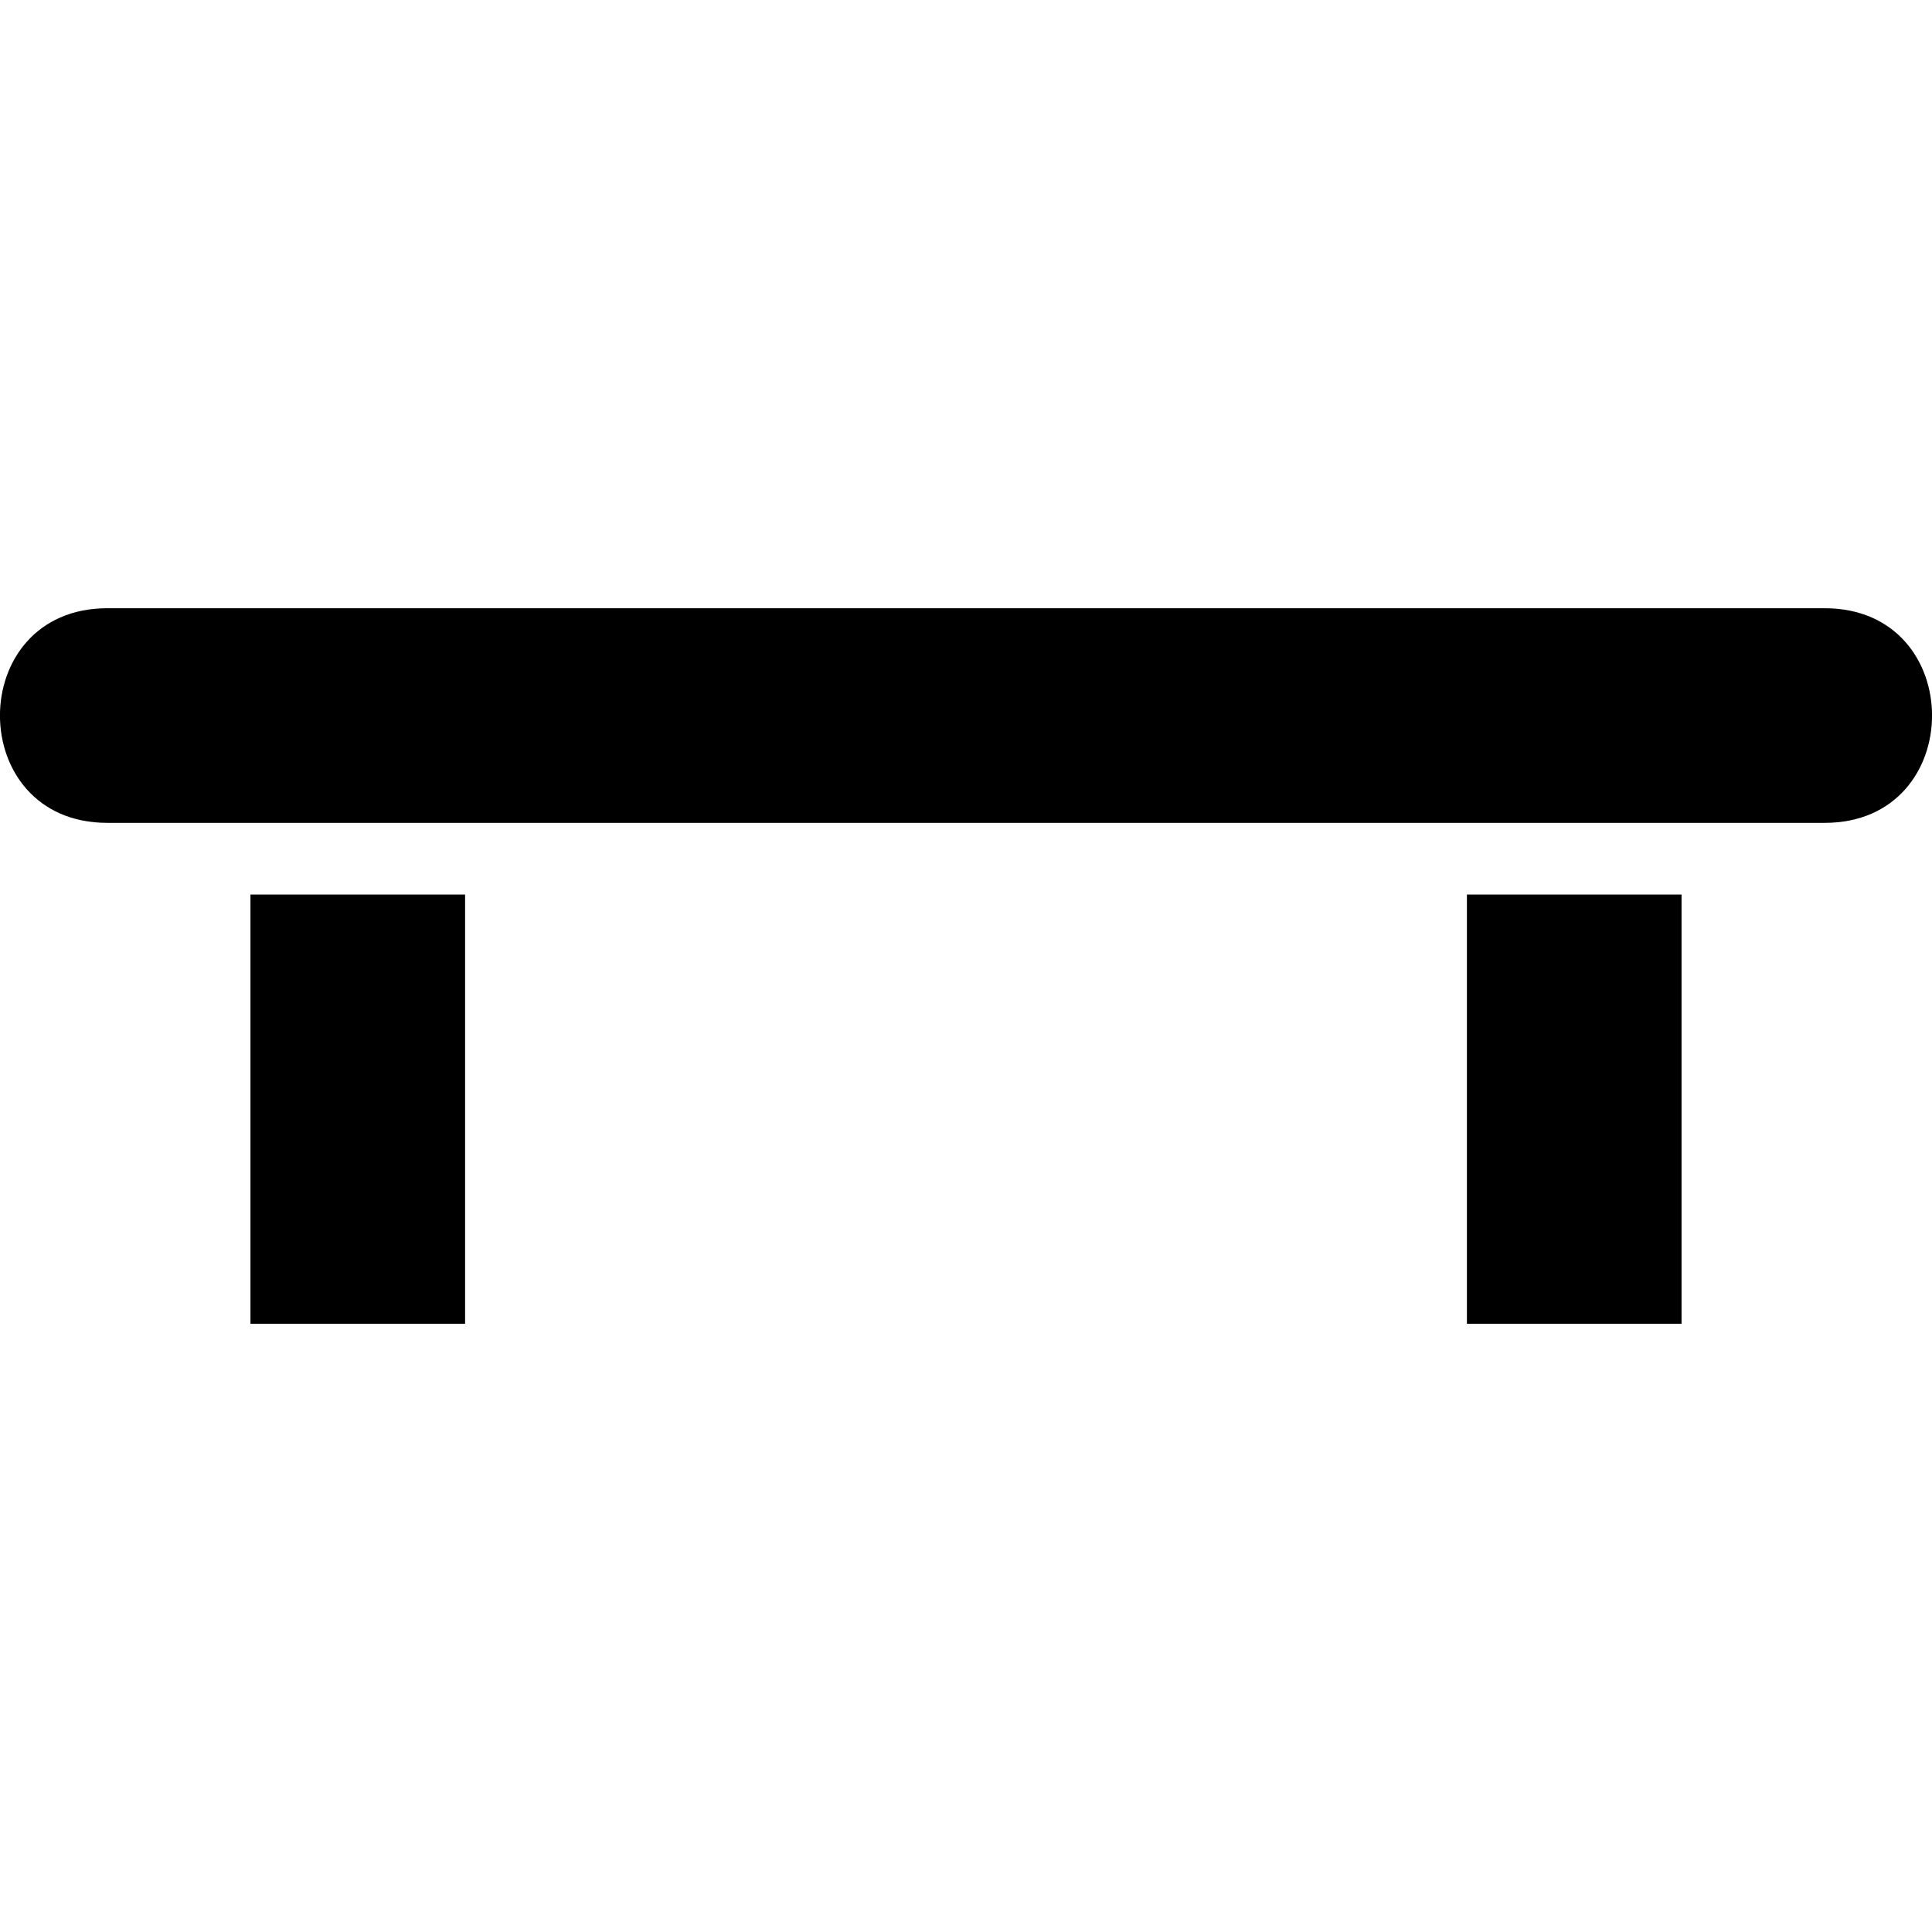
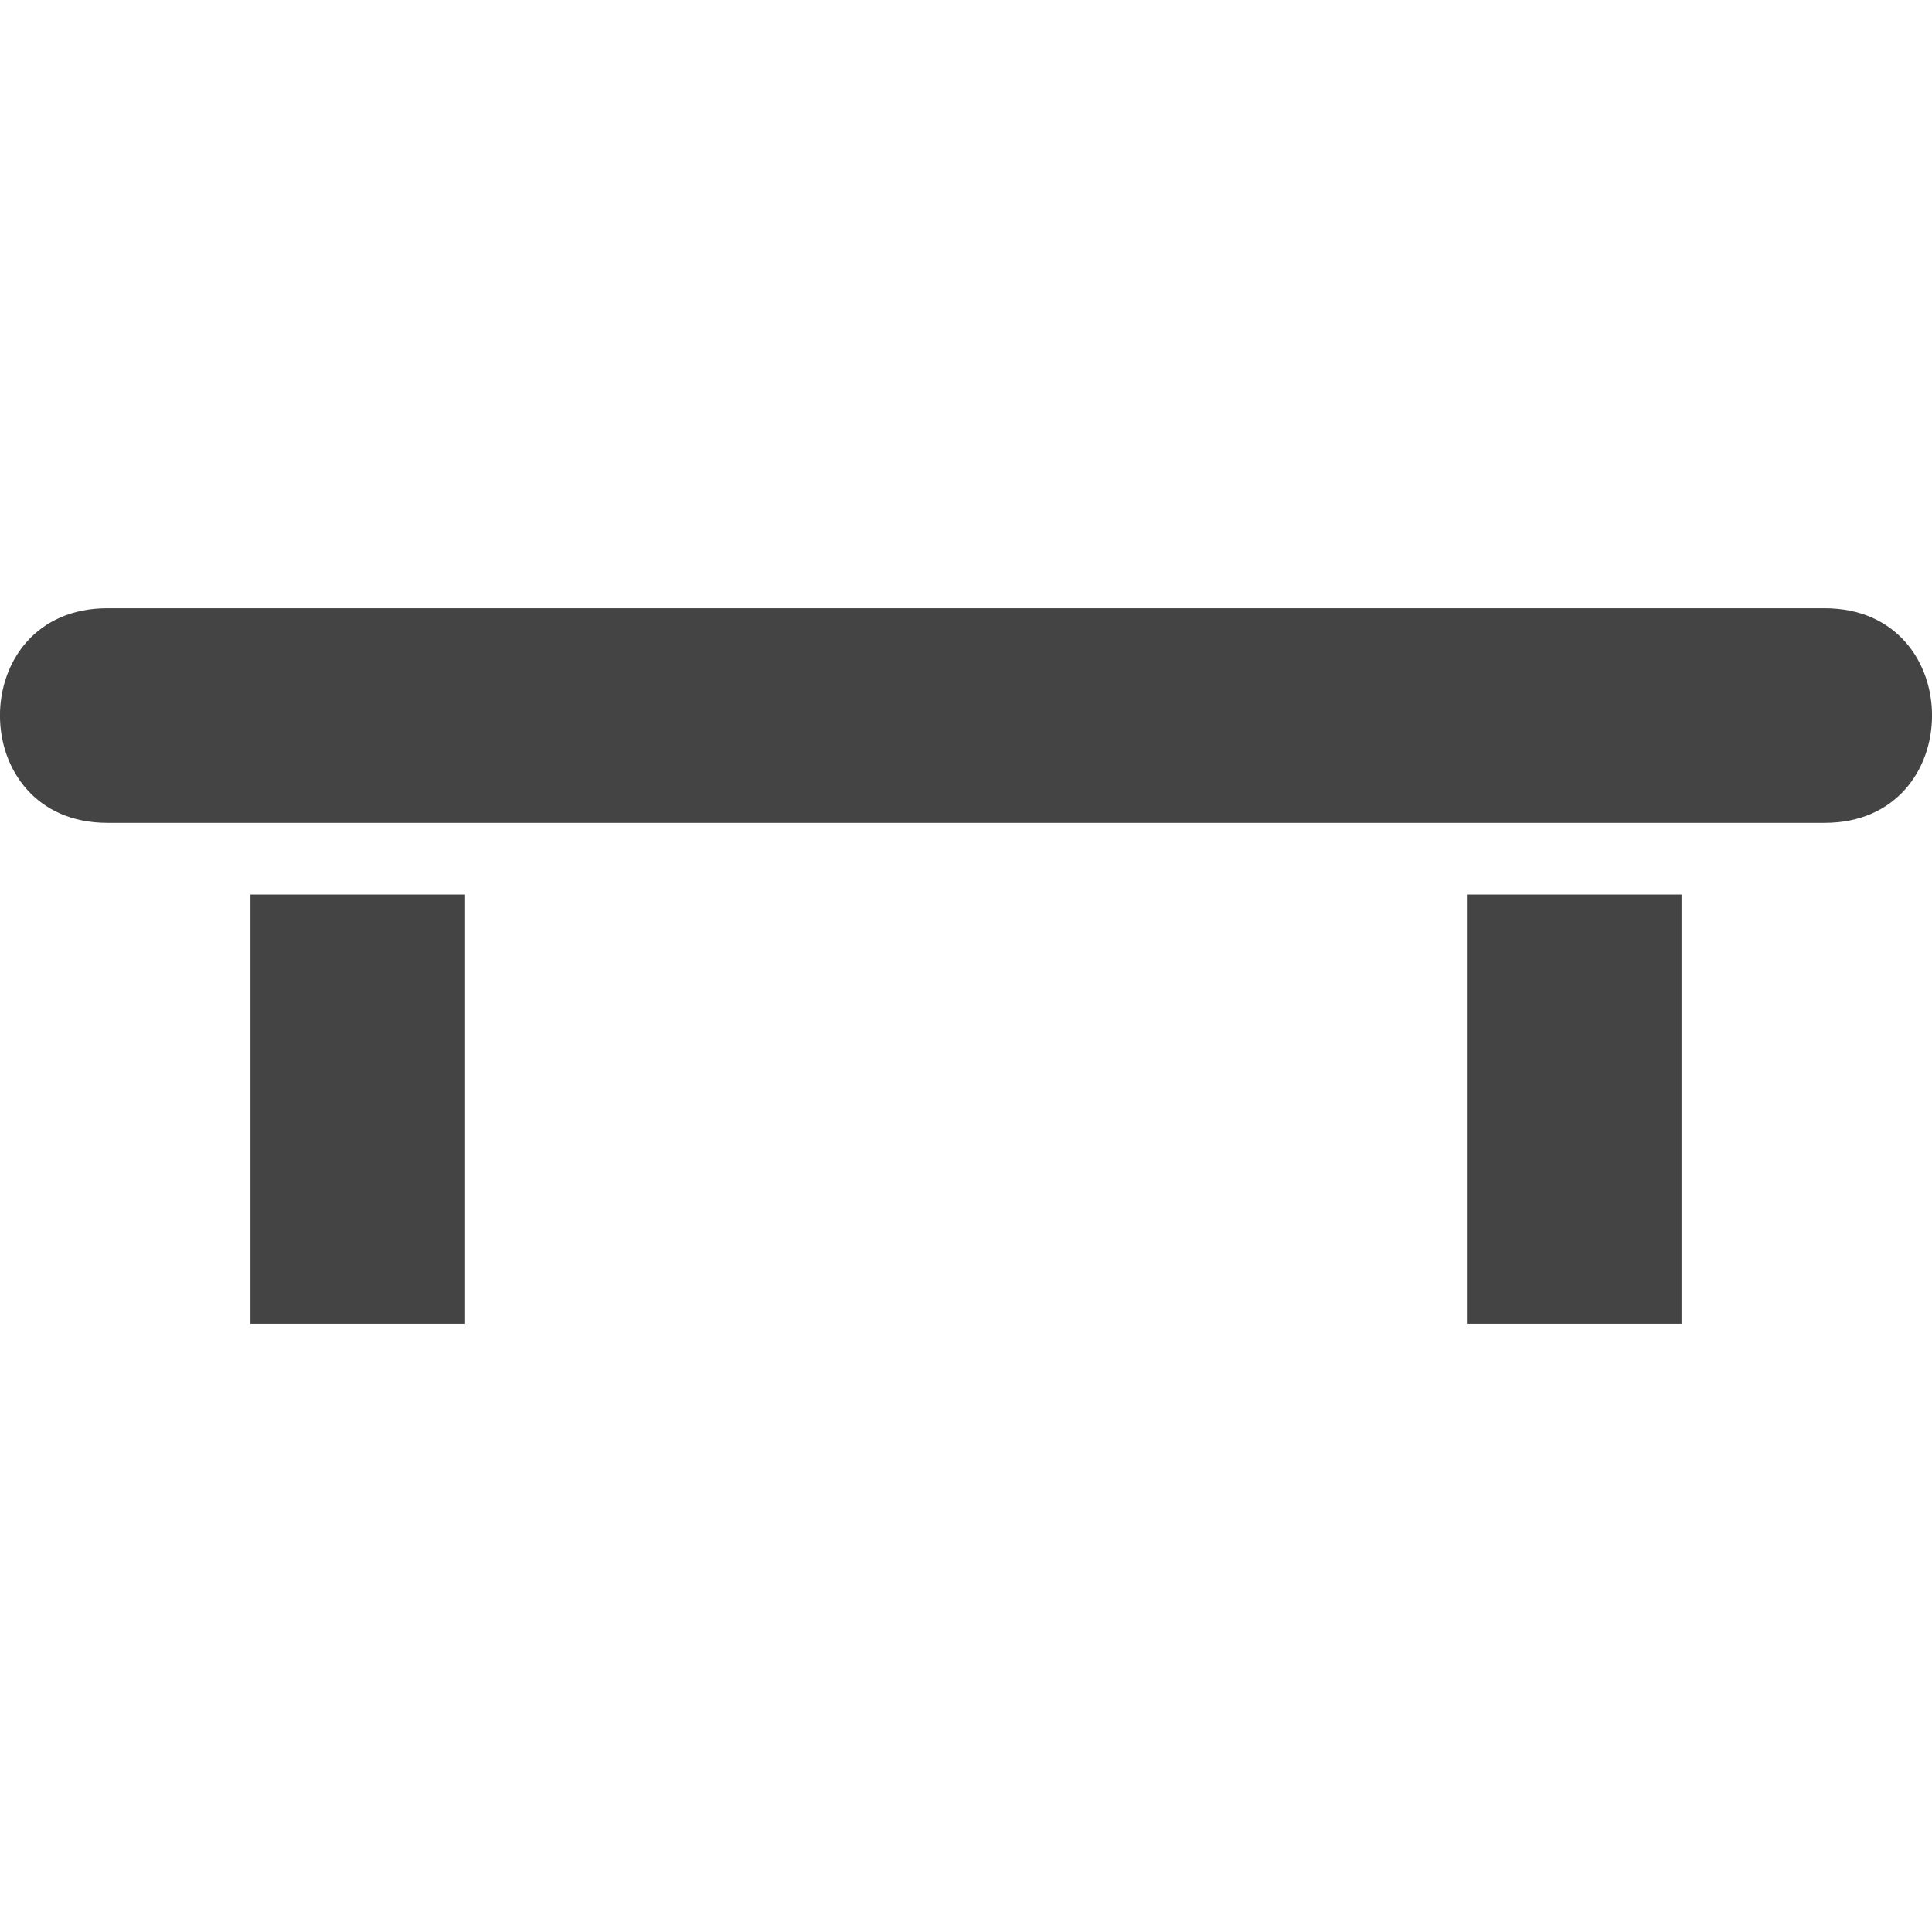
<svg xmlns="http://www.w3.org/2000/svg" id="svg2" viewBox="0 0 11 11" height="11" width="11" version="1.1">
  <defs id="defs6" />
  <rect style="visibility:hidden;fill:none;stroke:none" id="canvas" y="-3" x="0" height="14" width="14" />
-   <path style="stroke-width:0.815" id="bench" d="m 0.611,3.463 c -0.815,0 -0.815,1.222 0,1.222 H 10.389 c 0.815,0 0.815,-1.222 0,-1.222 z M 1.426,5.093 V 7.537 H 2.648 V 5.093 Z m 6.926,0 V 7.537 H 9.574 V 5.093 Z" />
+   <path style="stroke-width:0.815;fill:#444444;fill-opacity:1" id="bench" d="m 0.611,3.463 c -0.815,0 -0.815,1.222 0,1.222 H 10.389 c 0.815,0 0.815,-1.222 0,-1.222 z M 1.426,5.093 V 7.537 H 2.648 V 5.093 Z m 6.926,0 V 7.537 H 9.574 V 5.093 Z" />
</svg>
